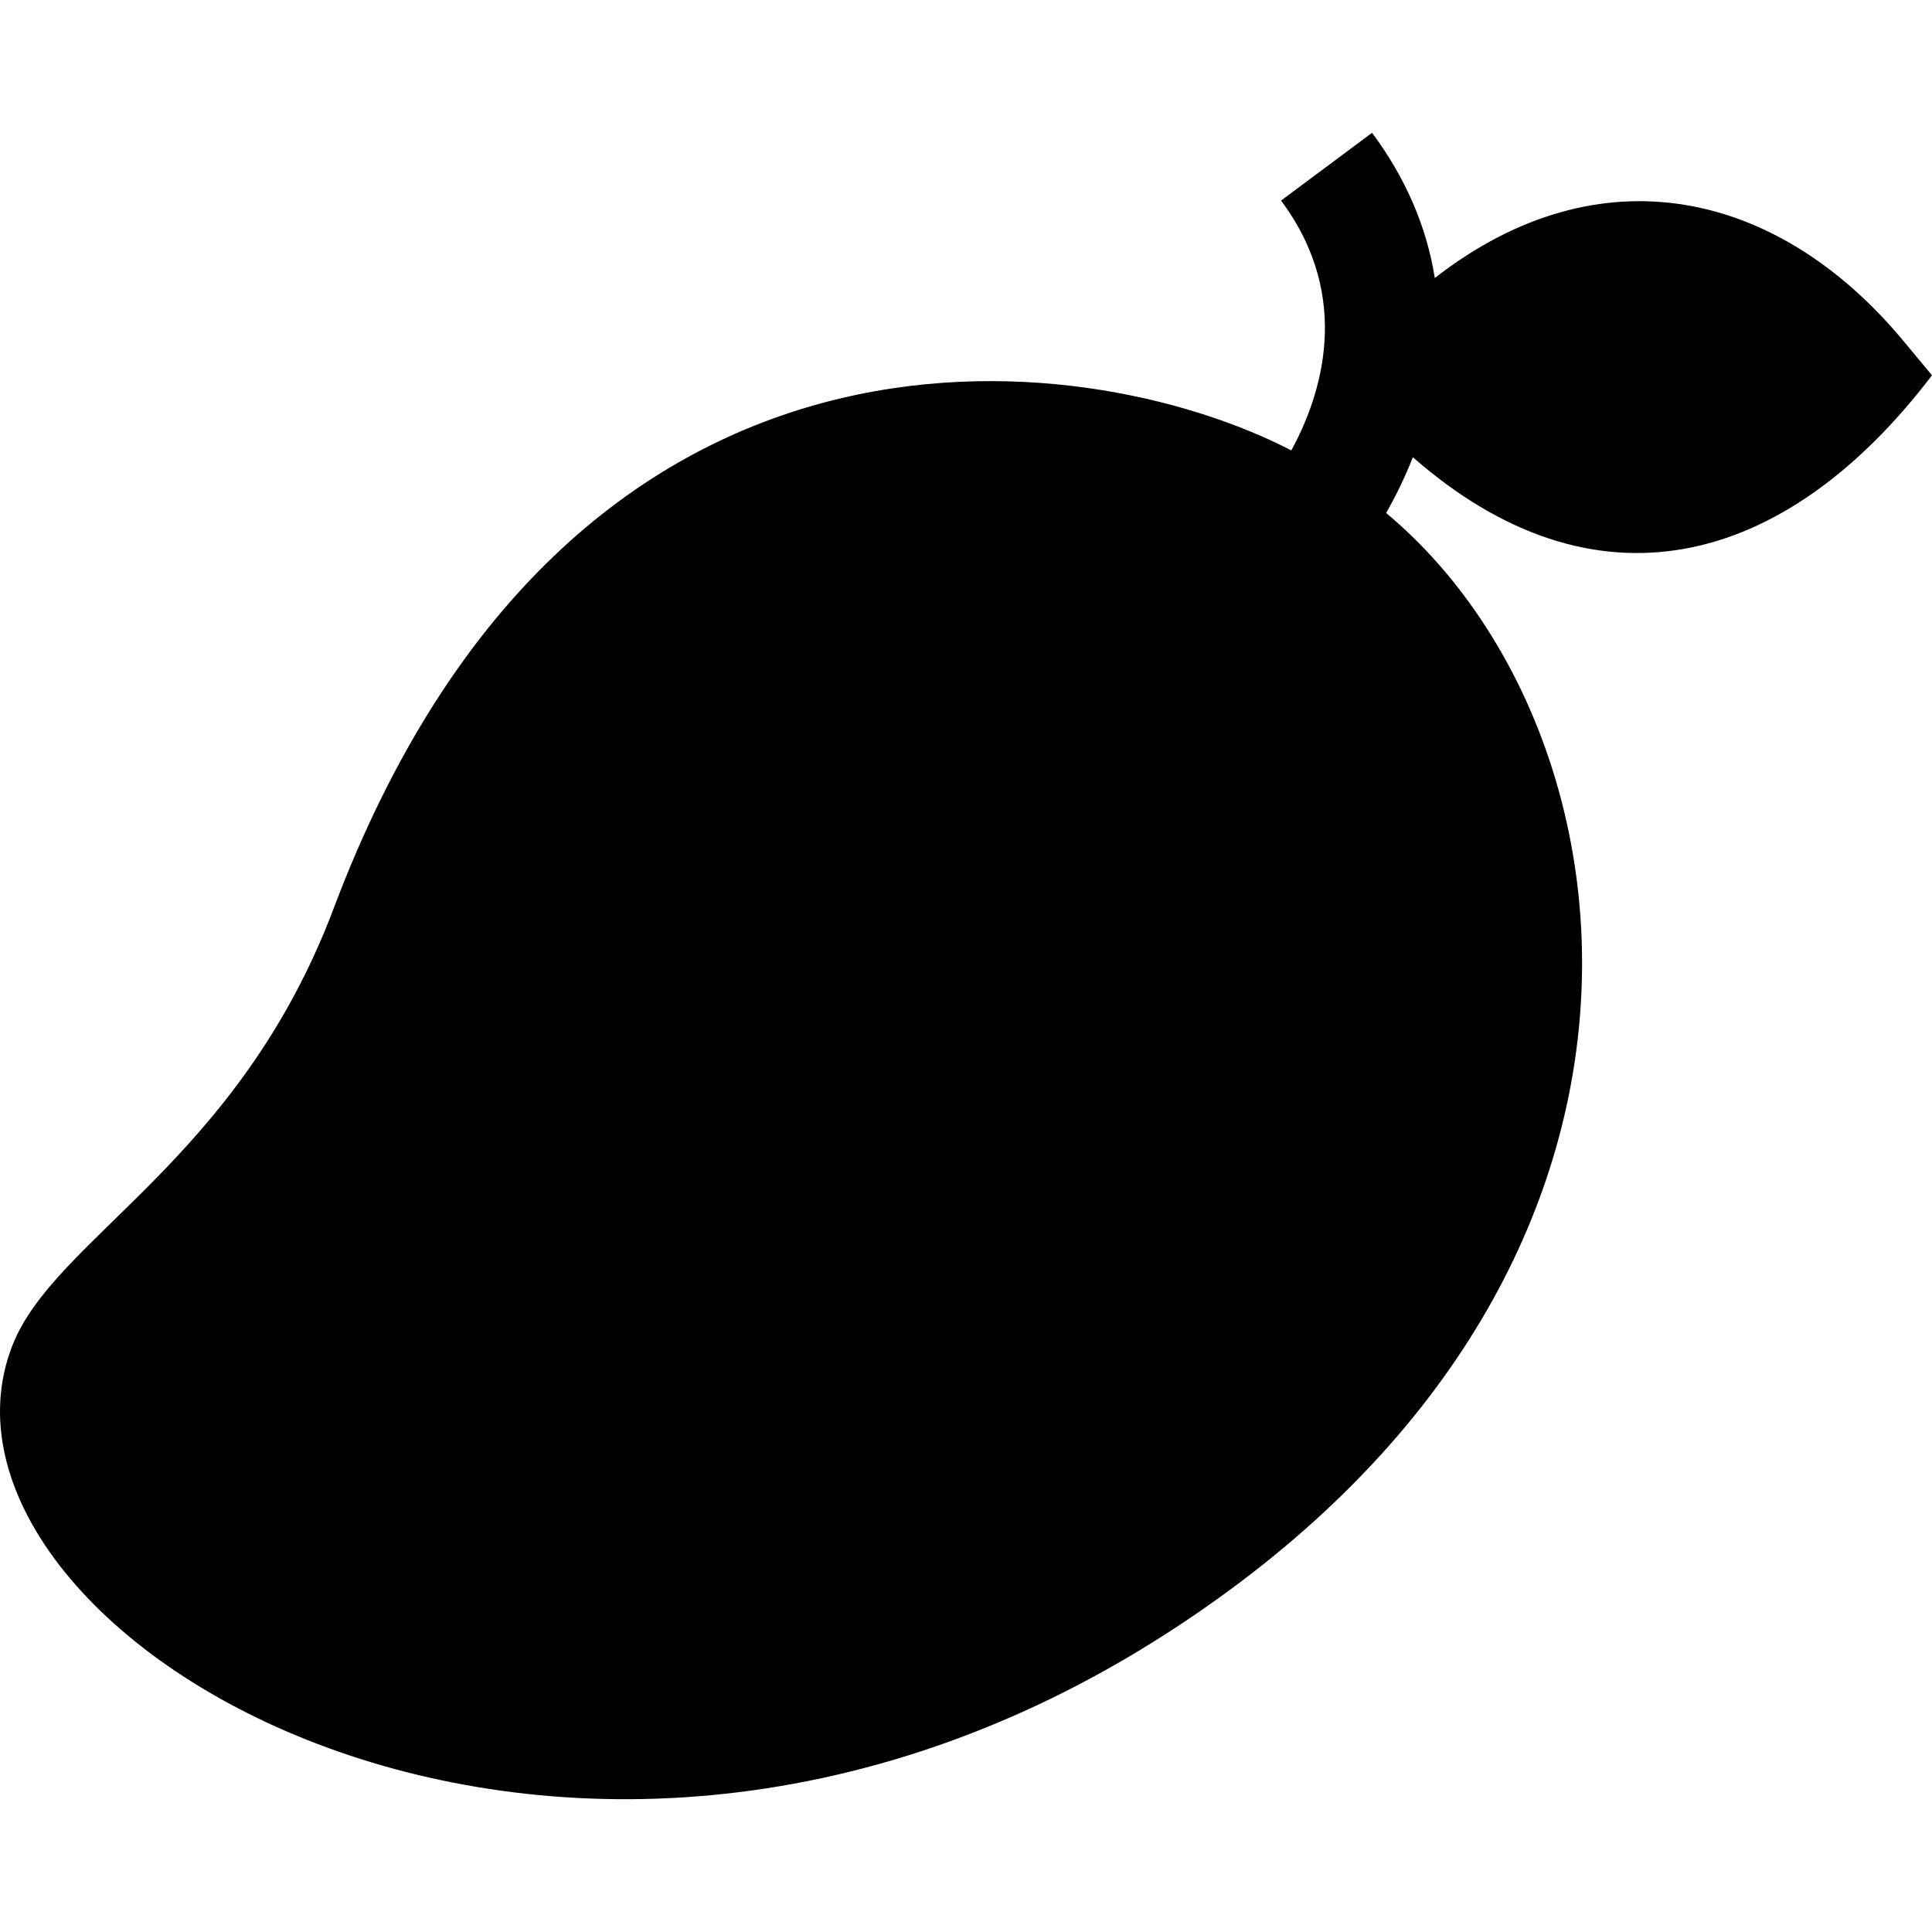
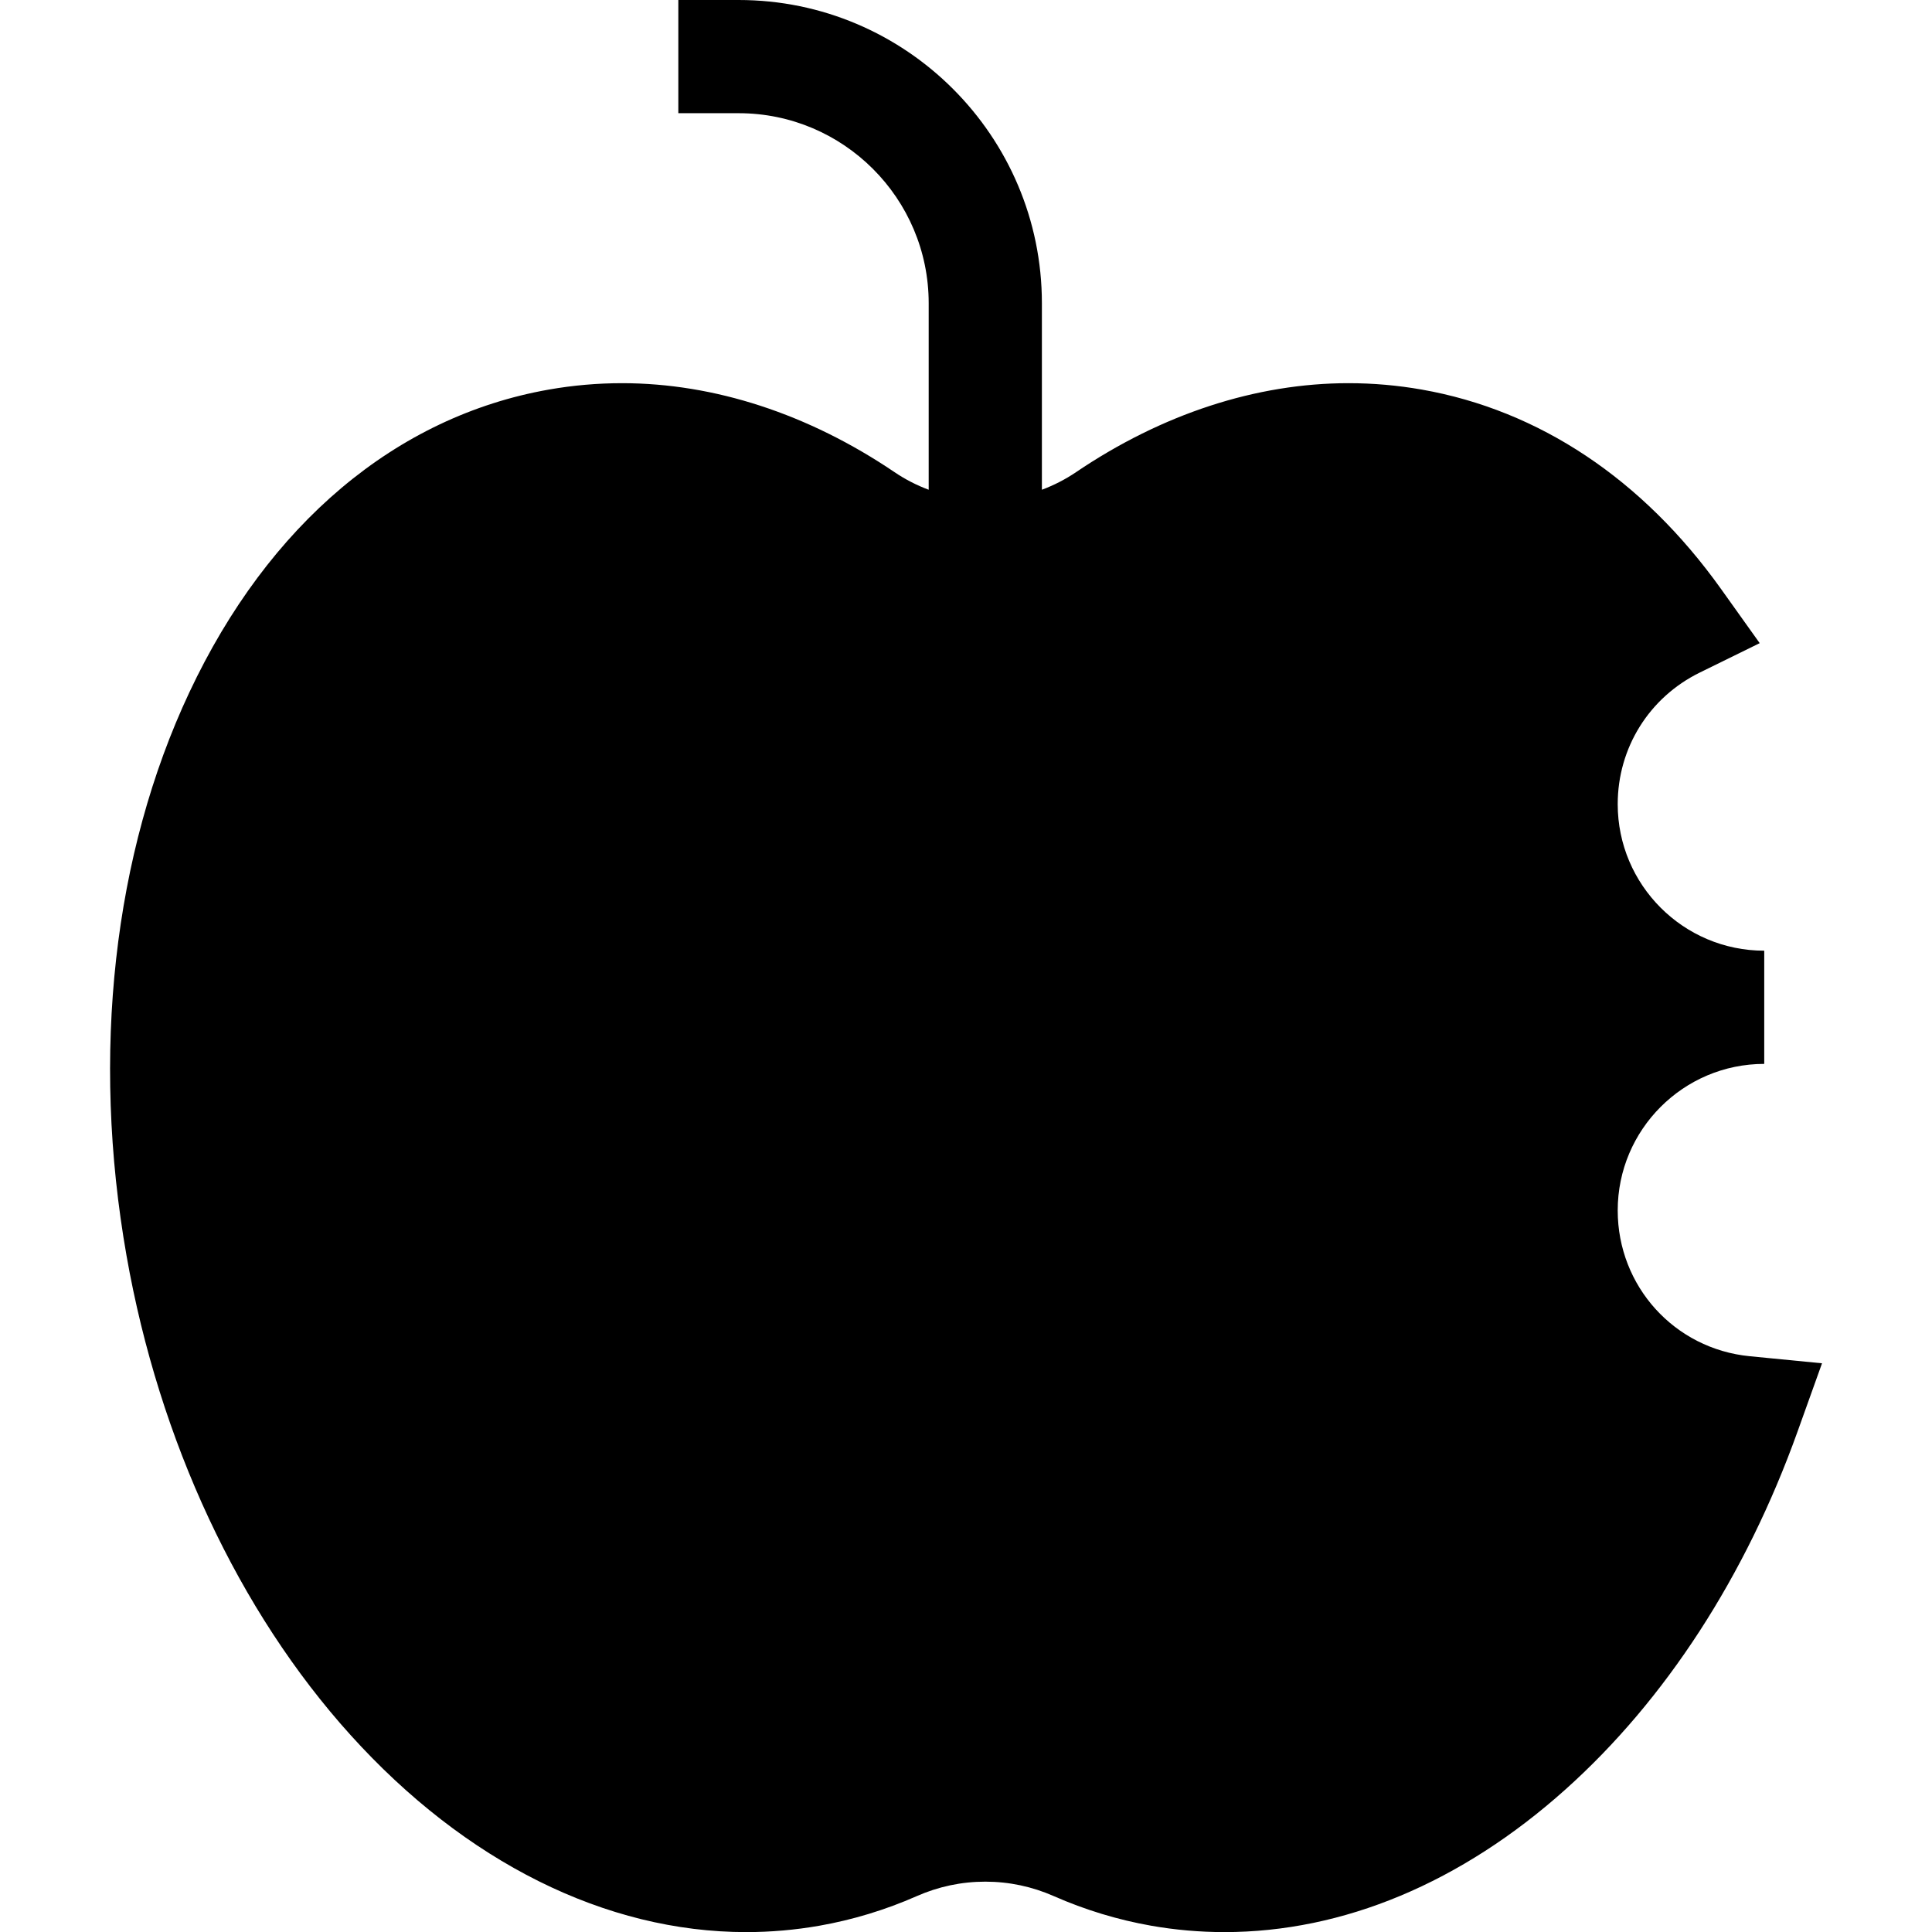
<svg xmlns="http://www.w3.org/2000/svg" width="32" height="32" viewBox="0 0 512 512">
-   <path d="M504.348,90.259c-32.986-39.647-80.211-50.78-124.108-16.585c-2.153-13.552-7.715-26.51-16.636-38.483l-24.108,17.961c19.34,25.956,10.395,52.143,2.722,66.211C286.814,90.725,151.282,73.92,88.461,240.647C63.07,308.034,14.309,327.953,3.199,356.781c-28.887,74.954,143.057,180.777,305.792,76.21c146.054-93.853,126.758-240.046,58.345-297.042c2.358-4.126,4.859-9.102,7.087-14.785C422.3,163.151,472.665,151.116,512,99.458L504.348,90.259z" />
+   <path d="m463.7 359.414c-19.948-1.949-34.99-18.561-34.99-38.64 0-21.411 17.42-38.831 38.831-38.831v-30c-21.411 0-38.831-17.419-38.831-38.83 0-14.929 8.337-28.294 21.758-34.881l15.872-7.791-10.273-14.391c-20.75-29.065-48.168-47.327-79.289-52.809-6.385-1.125-12.911-1.695-19.397-1.695-24.453 0-49.427 8.155-72.221 23.583-2.841 1.923-5.878 3.477-9.047 4.657v-49.431c-.001-44.308-36.048-80.355-80.357-80.355h-15.991v30h15.991c27.767 0 50.355 22.589 50.355 50.355v49.432c-3.169-1.181-6.205-2.735-9.046-4.657-22.795-15.428-47.769-23.583-72.223-23.583-6.486 0-13.013.57-19.397 1.695-40.464 7.128-74.298 35.627-95.27 80.248-20.142 42.853-26.049 95.885-16.635 149.327 8.643 49.061 29.718 94.151 59.343 126.969 30.413 33.688 67.657 52.241 104.873 52.241 6.488 0 13.017-.57 19.403-1.695 8.841-1.558 17.512-4.192 25.771-7.832 5.785-2.549 11.901-3.842 18.181-3.842 6.278 0 12.396 1.293 18.18 3.842 8.261 3.64 16.932 6.274 25.771 7.832 6.382 1.124 12.909 1.694 19.4 1.695h.013c31.509-.001 62.766-13.073 90.387-37.803 26.503-23.729 47.769-56.518 61.498-94.82l6.495-18.118z" />
</svg>
